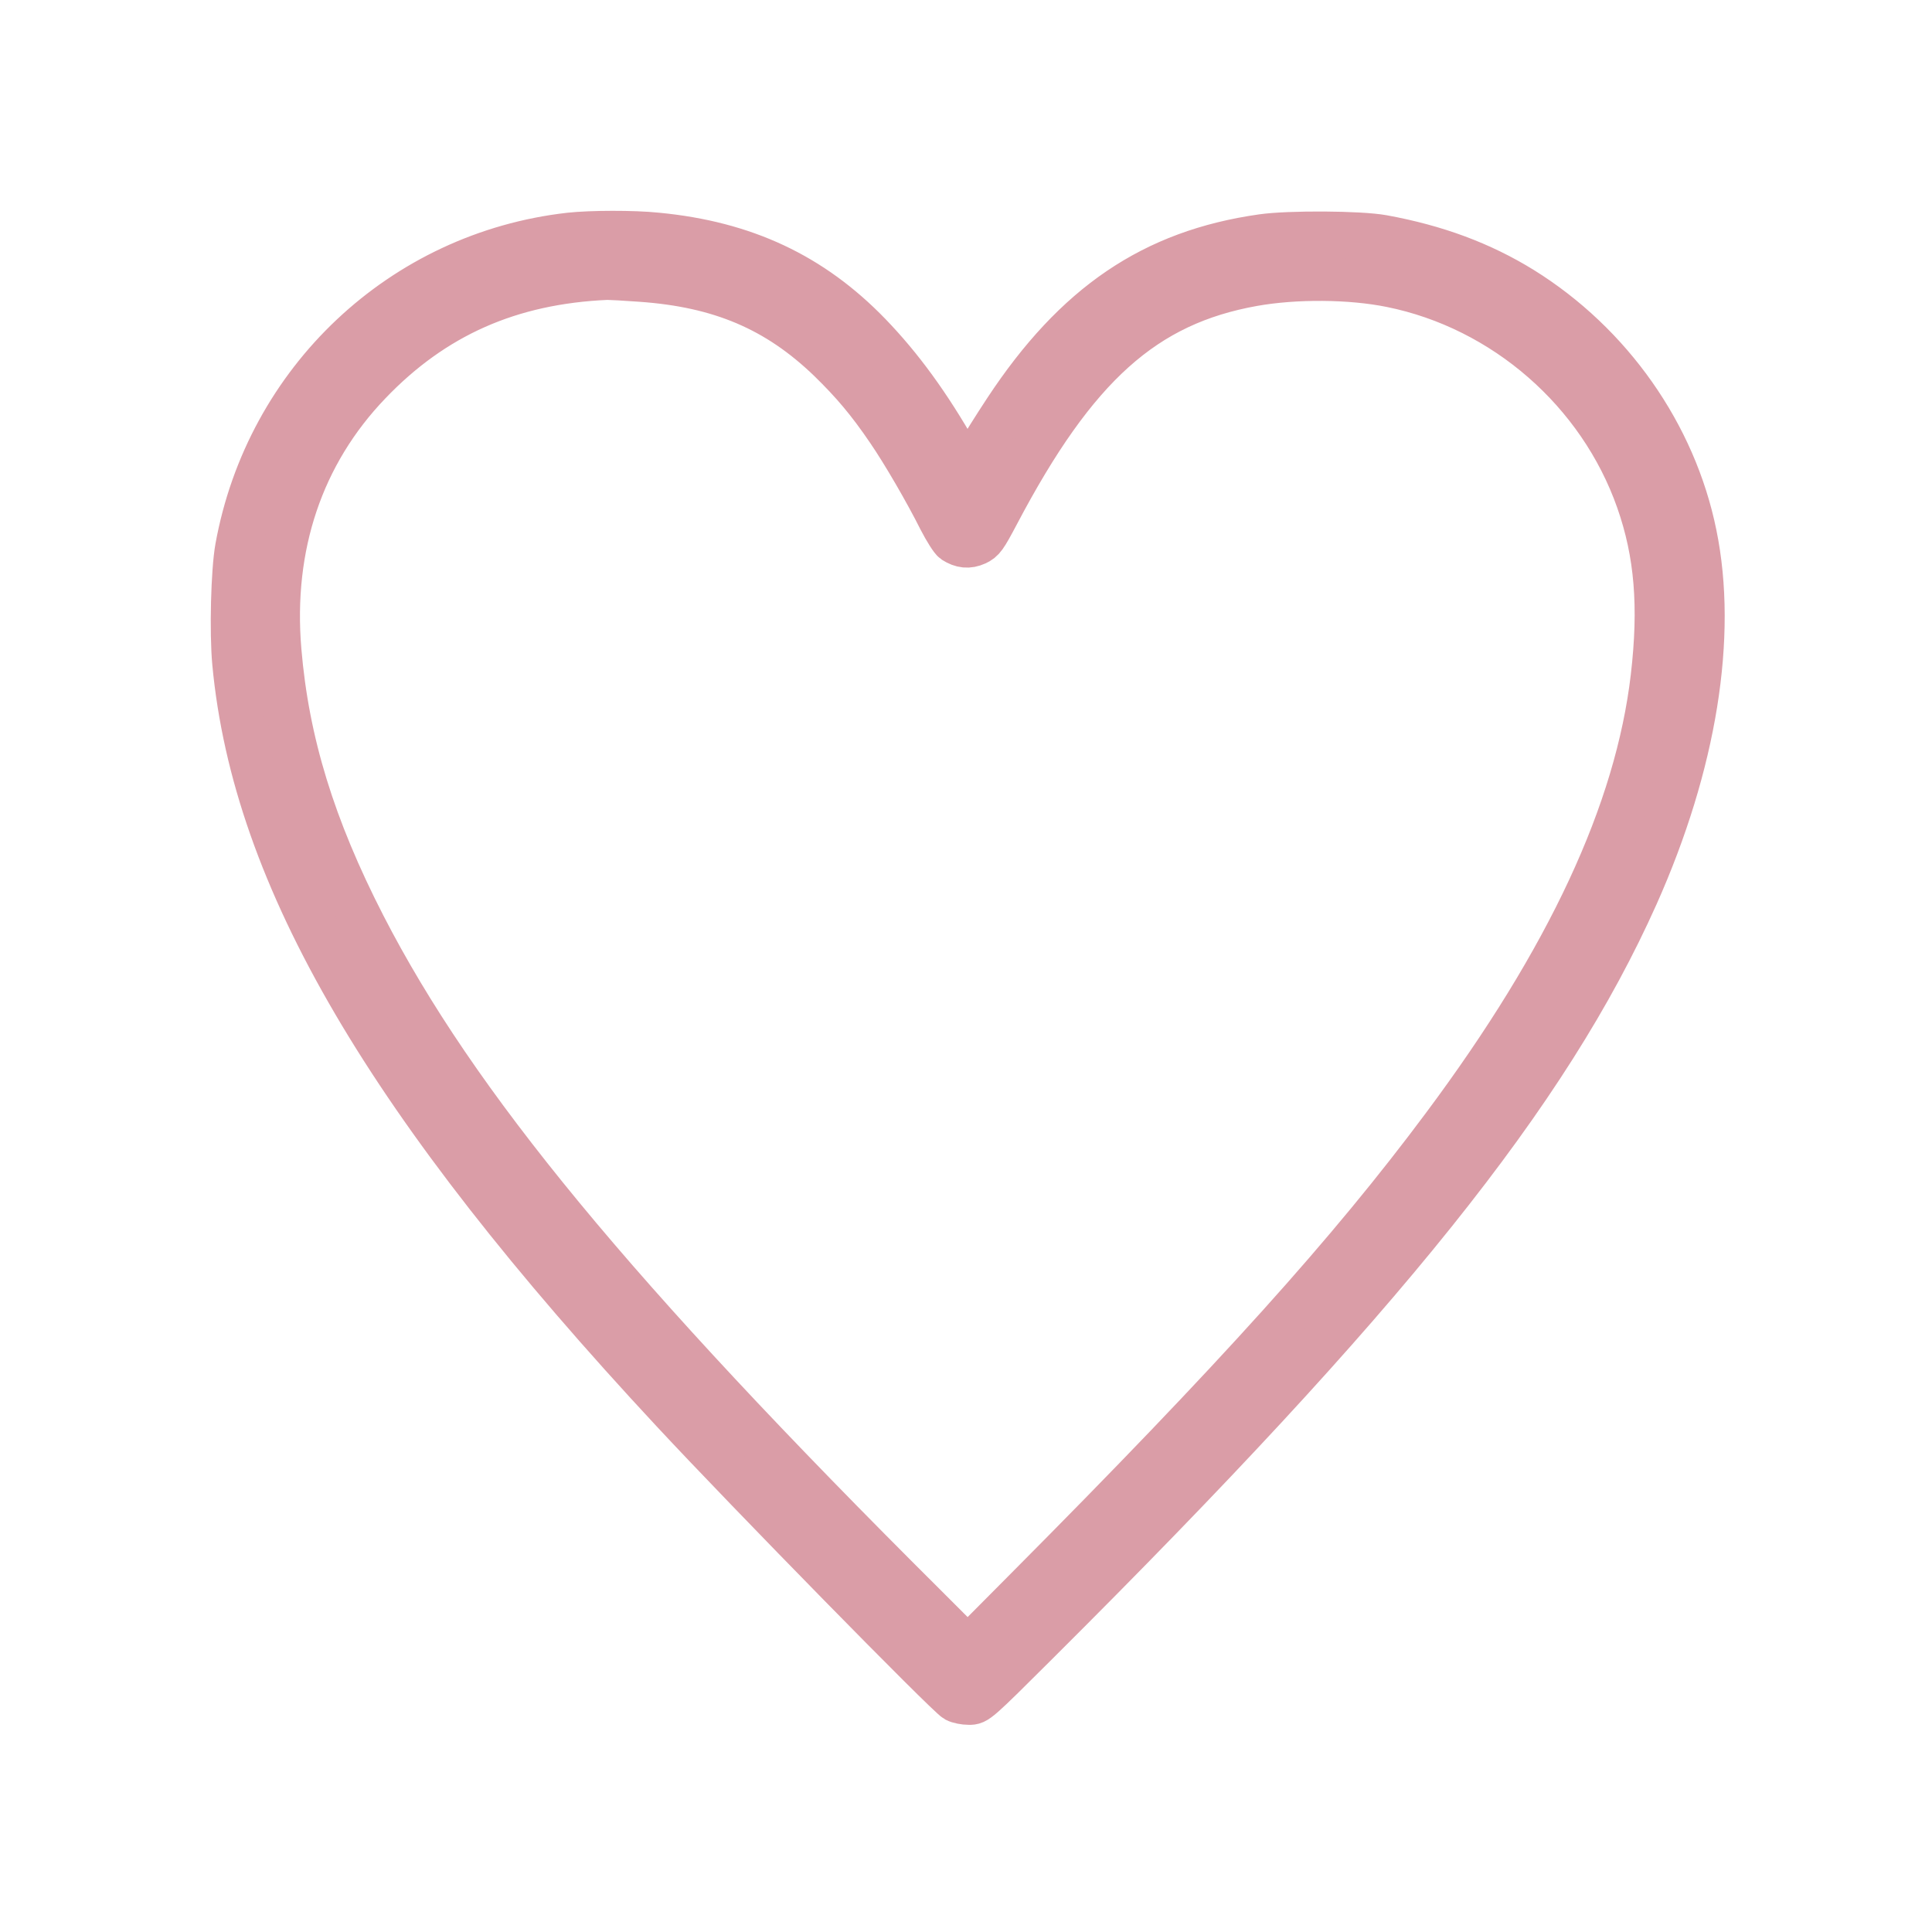
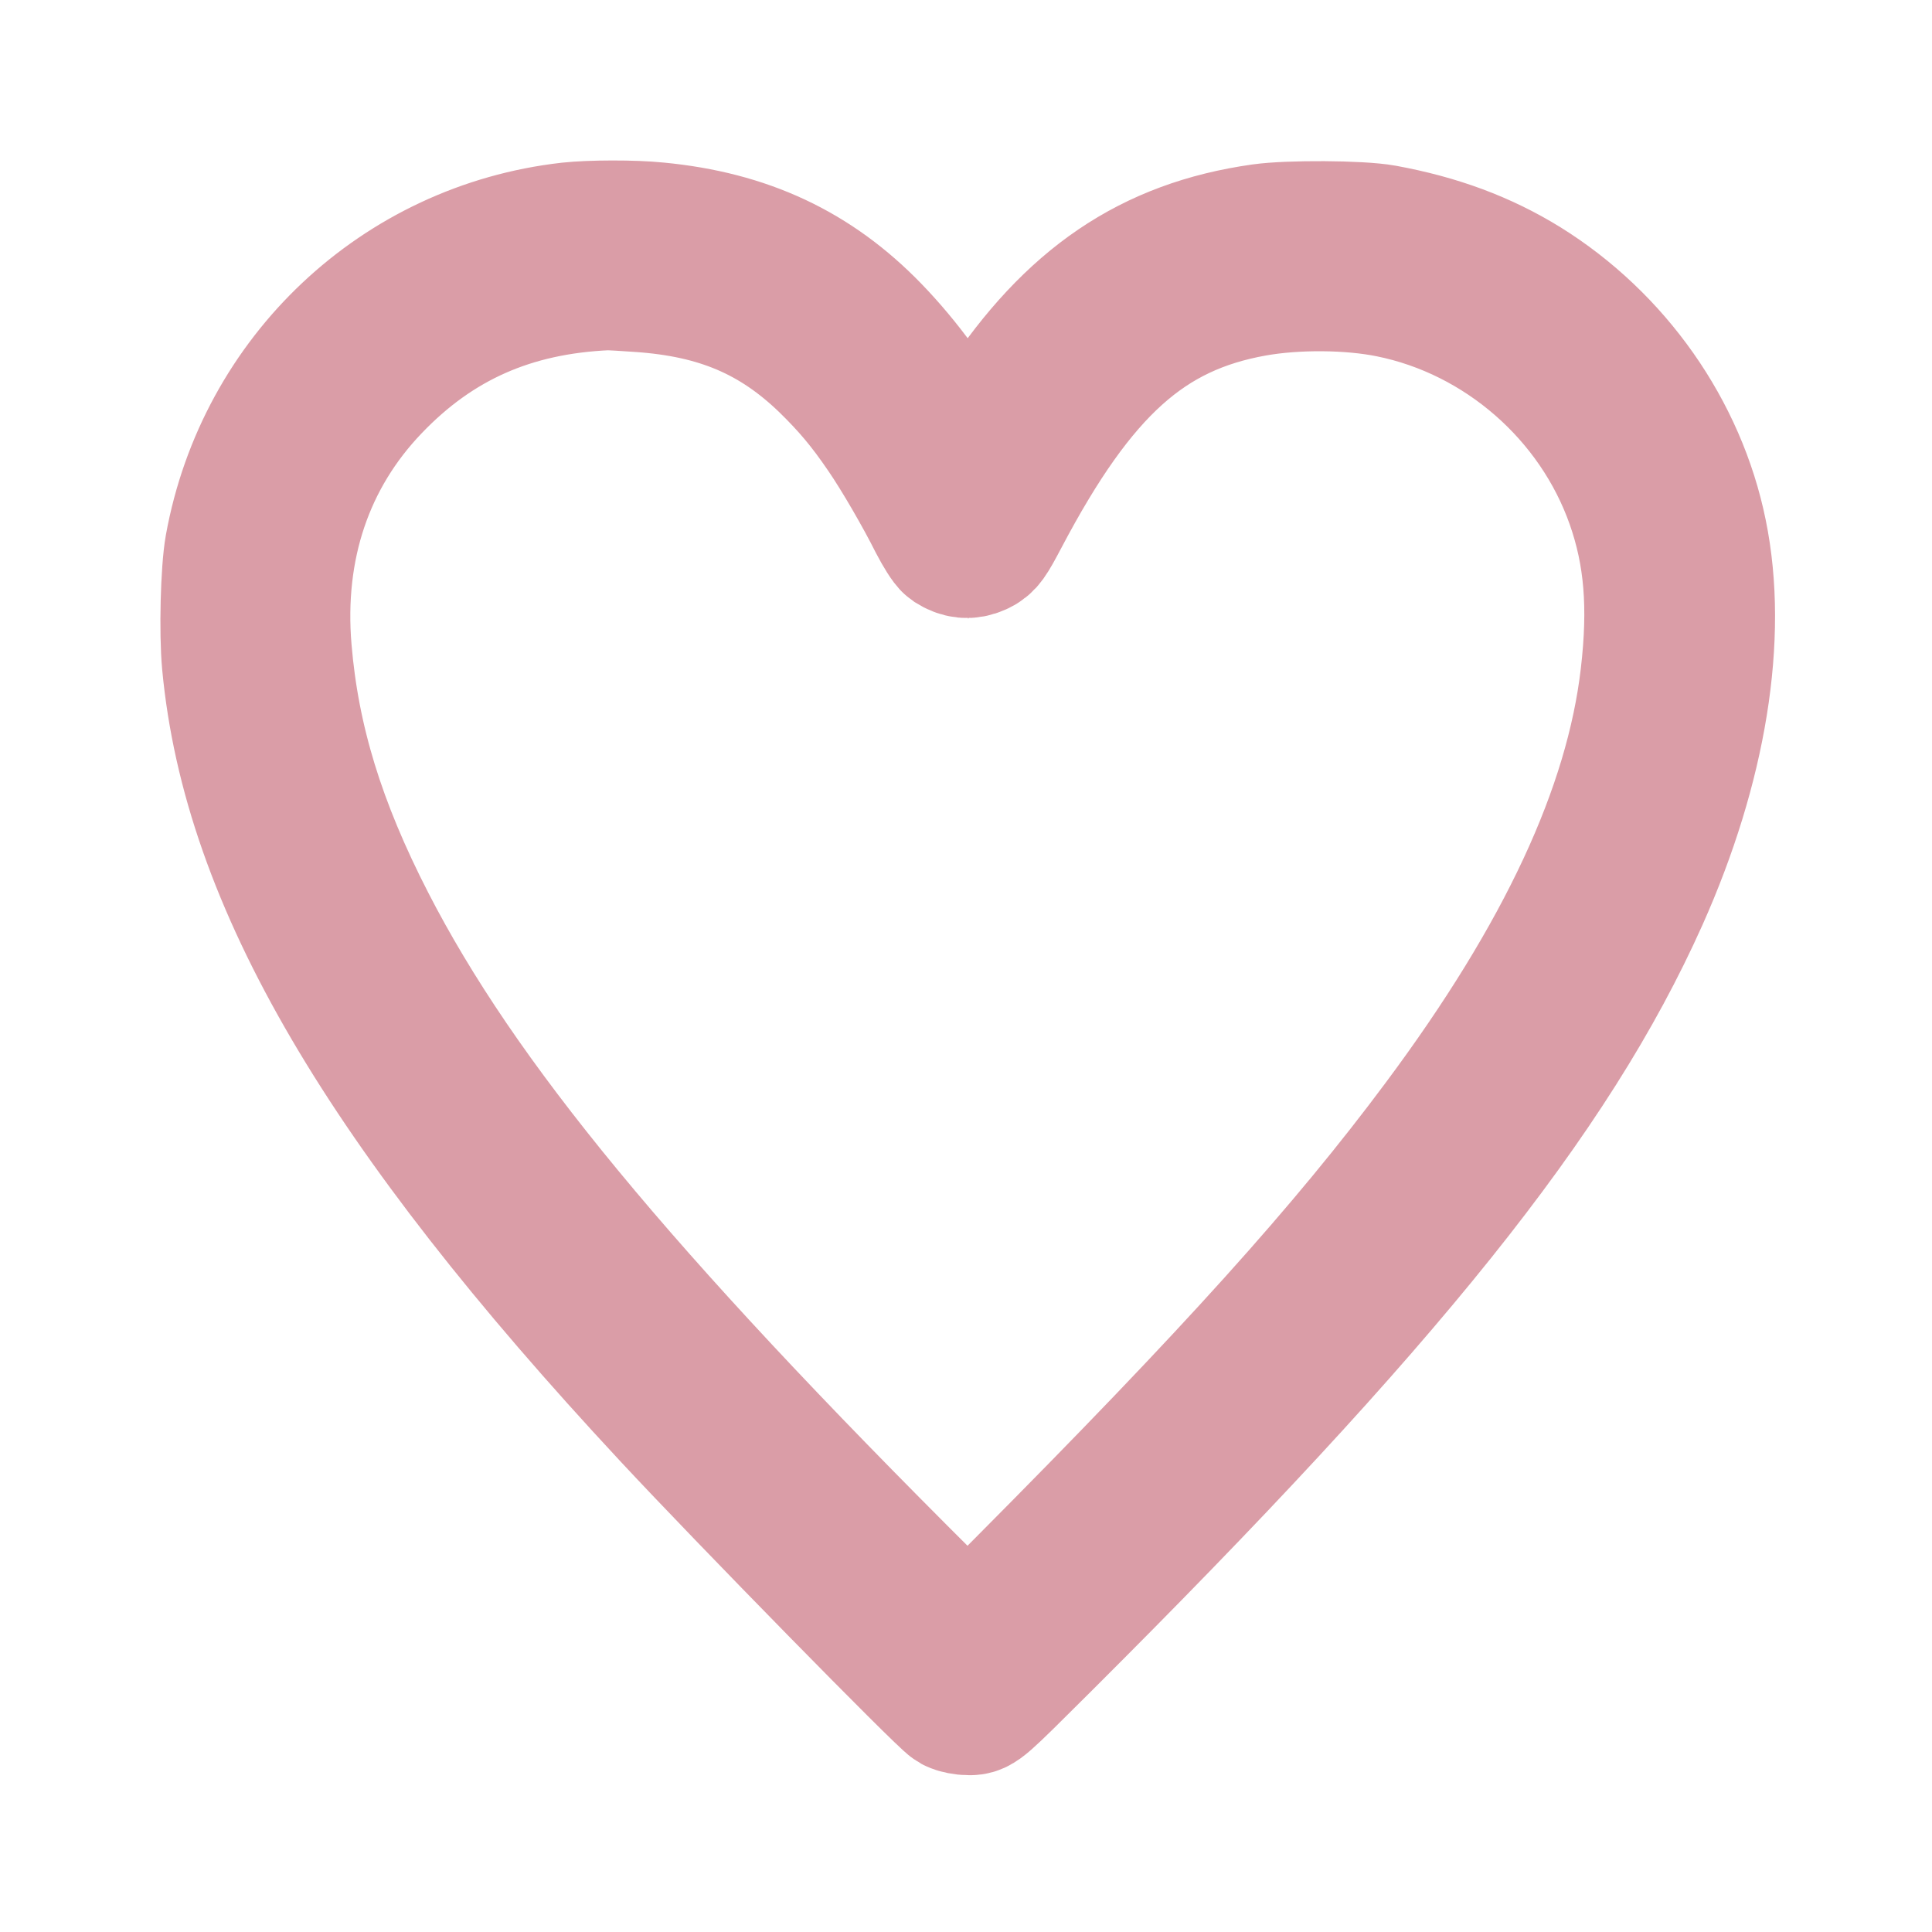
<svg xmlns="http://www.w3.org/2000/svg" width="1343" height="1343" viewBox="0 0 1343 1343" fill="none">
-   <path d="M396 162.8C279.333 176 185.6 264.267 164.533 380.667C161.6 396.933 160.533 439.466 162.533 460.933C176.533 610.267 269.067 768.133 467.467 981.333C520.267 1038.13 658.4 1178.93 664.267 1182.13C666.267 1183.2 670.4 1184 673.6 1184C679.2 1184 679.333 1184 721.733 1141.73C963.067 901.333 1076.27 760.133 1137.87 622.4C1178.4 531.6 1192.93 442.133 1178.4 371.333C1164.27 301.733 1119.87 238.667 1058.27 200.4C1029.73 182.8 998.533 171.2 961.333 164.4C945.2 161.467 896.133 161.2 877.333 163.867C801.2 174.667 747.333 211.333 698.8 284.933C691.067 296.667 681.867 311.333 678.533 317.333L672.533 328.133L665.467 315.733C645.733 281.067 626.533 254.8 604.667 232.133C564.533 190.667 517.733 168.666 456.8 162.8C440.133 161.066 410.667 161.2 396 162.8ZM445.333 194.8C500.667 198.666 540 215.466 576.4 250.533C592.533 266.266 603.6 279.333 617.2 299.333C627.733 314.667 643.733 342.267 653.333 361.467C657.067 368.667 661.333 375.466 662.933 376.533C668.4 380 673.2 380.533 678.8 378C683.467 375.866 684.933 373.867 693.6 357.467C747.867 254.4 795.867 211.333 871.333 197.867C900.667 192.667 938.667 192.933 966.933 198.667C1045.47 214.533 1111.87 272.533 1138.4 348.133C1151.2 384.667 1154.27 421.467 1148.53 470.667C1137.6 564 1090 666.267 1003.2 782.667C938 870.267 859.333 957.6 713.467 1104.27L672.667 1145.33L642.933 1115.6C427.333 901.067 316.8 767.067 253.2 643.333C218 574.8 199.867 515.733 194.533 452.133C188.4 379.6 210 315.6 257.067 266.533C301.733 219.866 354.667 196.4 422 193.467C424.267 193.467 434.667 194 445.333 194.8Z" fill="#DA9DA7" stroke="#DA9DA7" stroke-width="30" />
+   <path d="M396 162.8C279.333 176 185.6 264.267 164.533 380.667C161.6 396.933 160.533 439.466 162.533 460.933C176.533 610.267 269.067 768.133 467.467 981.333C520.267 1038.13 658.4 1178.93 664.267 1182.13C666.267 1183.2 670.4 1184 673.6 1184C679.2 1184 679.333 1184 721.733 1141.73C963.067 901.333 1076.27 760.133 1137.87 622.4C1178.4 531.6 1192.93 442.133 1178.4 371.333C1164.27 301.733 1119.87 238.667 1058.27 200.4C1029.73 182.8 998.533 171.2 961.333 164.4C945.2 161.467 896.133 161.2 877.333 163.867C801.2 174.667 747.333 211.333 698.8 284.933C691.067 296.667 681.867 311.333 678.533 317.333L672.533 328.133L665.467 315.733C645.733 281.067 626.533 254.8 604.667 232.133C564.533 190.667 517.733 168.666 456.8 162.8C440.133 161.066 410.667 161.2 396 162.8ZM445.333 194.8C500.667 198.666 540 215.466 576.4 250.533C592.533 266.266 603.6 279.333 617.2 299.333C627.733 314.667 643.733 342.267 653.333 361.467C657.067 368.667 661.333 375.466 662.933 376.533C668.4 380 673.2 380.533 678.8 378C683.467 375.866 684.933 373.867 693.6 357.467C747.867 254.4 795.867 211.333 871.333 197.867C900.667 192.667 938.667 192.933 966.933 198.667C1045.47 214.533 1111.87 272.533 1138.4 348.133C1151.2 384.667 1154.27 421.467 1148.53 470.667C1137.6 564 1090 666.267 1003.2 782.667C938 870.267 859.333 957.6 713.467 1104.27L672.667 1145.33L642.933 1115.6C427.333 901.067 316.8 767.067 253.2 643.333C218 574.8 199.867 515.733 194.533 452.133C188.4 379.6 210 315.6 257.067 266.533C301.733 219.866 354.667 196.4 422 193.467C424.267 193.467 434.667 194 445.333 194.8Z" fill="#DA9DA7" stroke="#DA9DA7" stroke-width="100" />
</svg>
